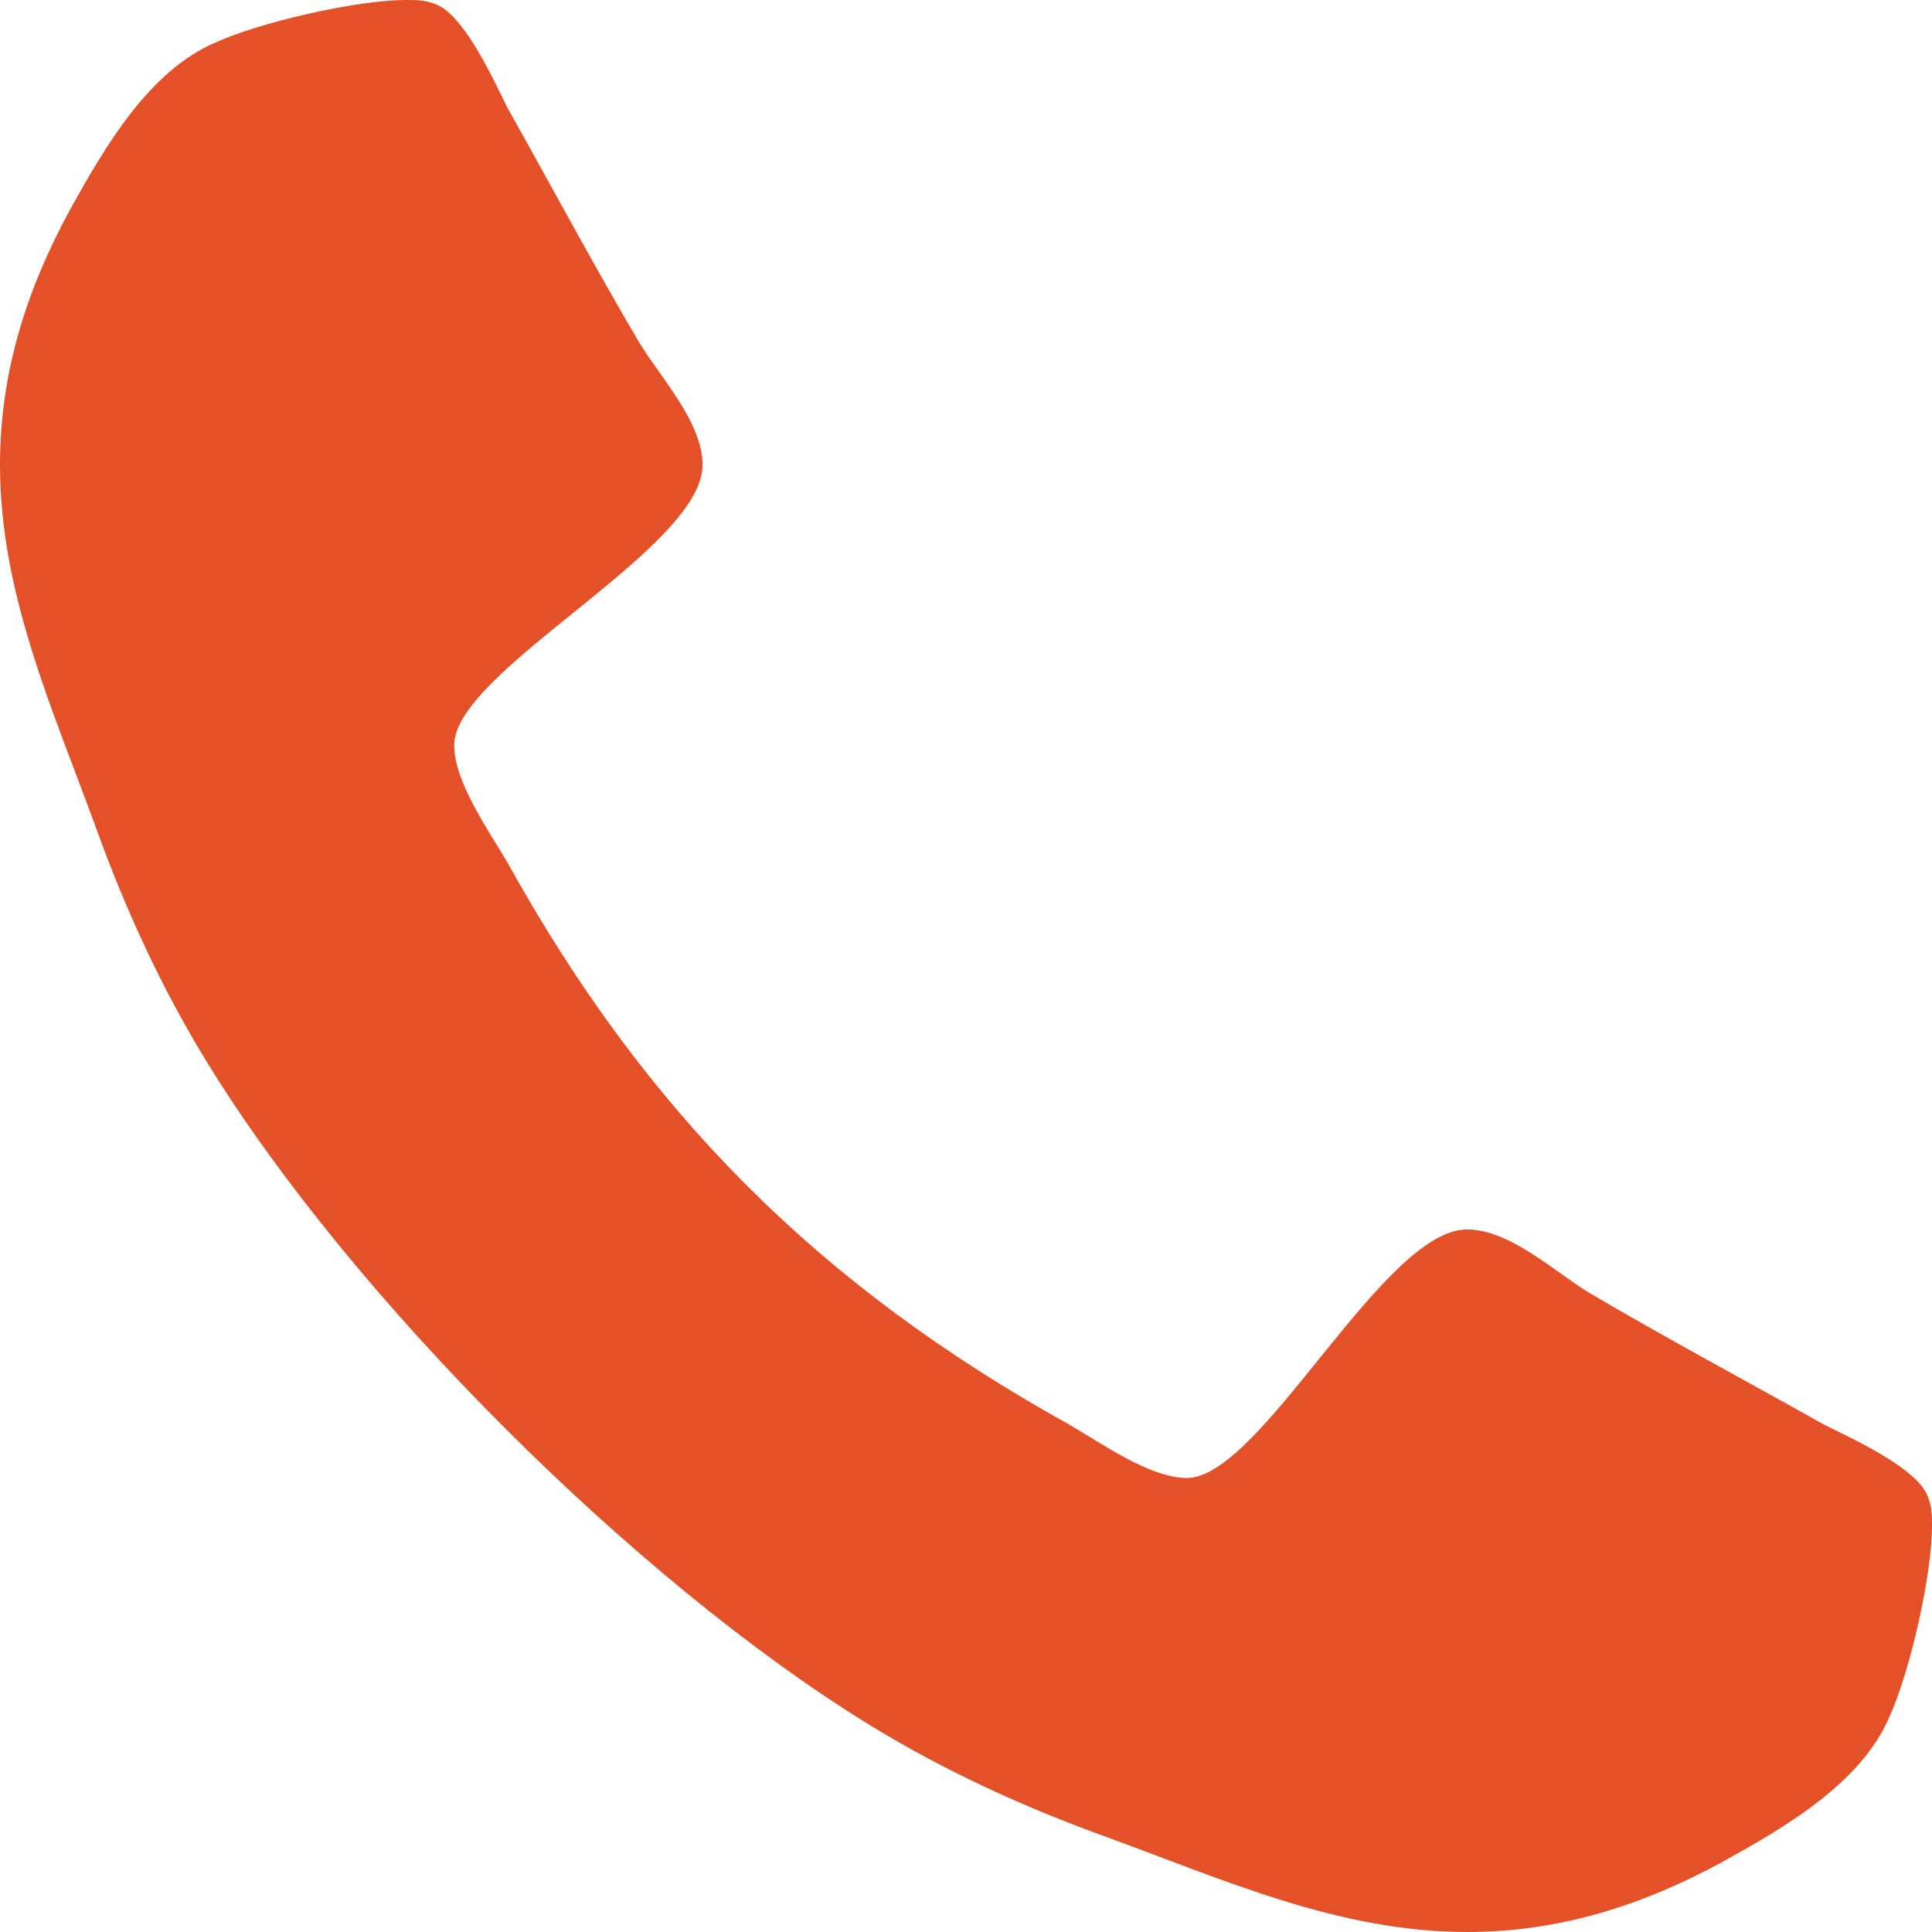
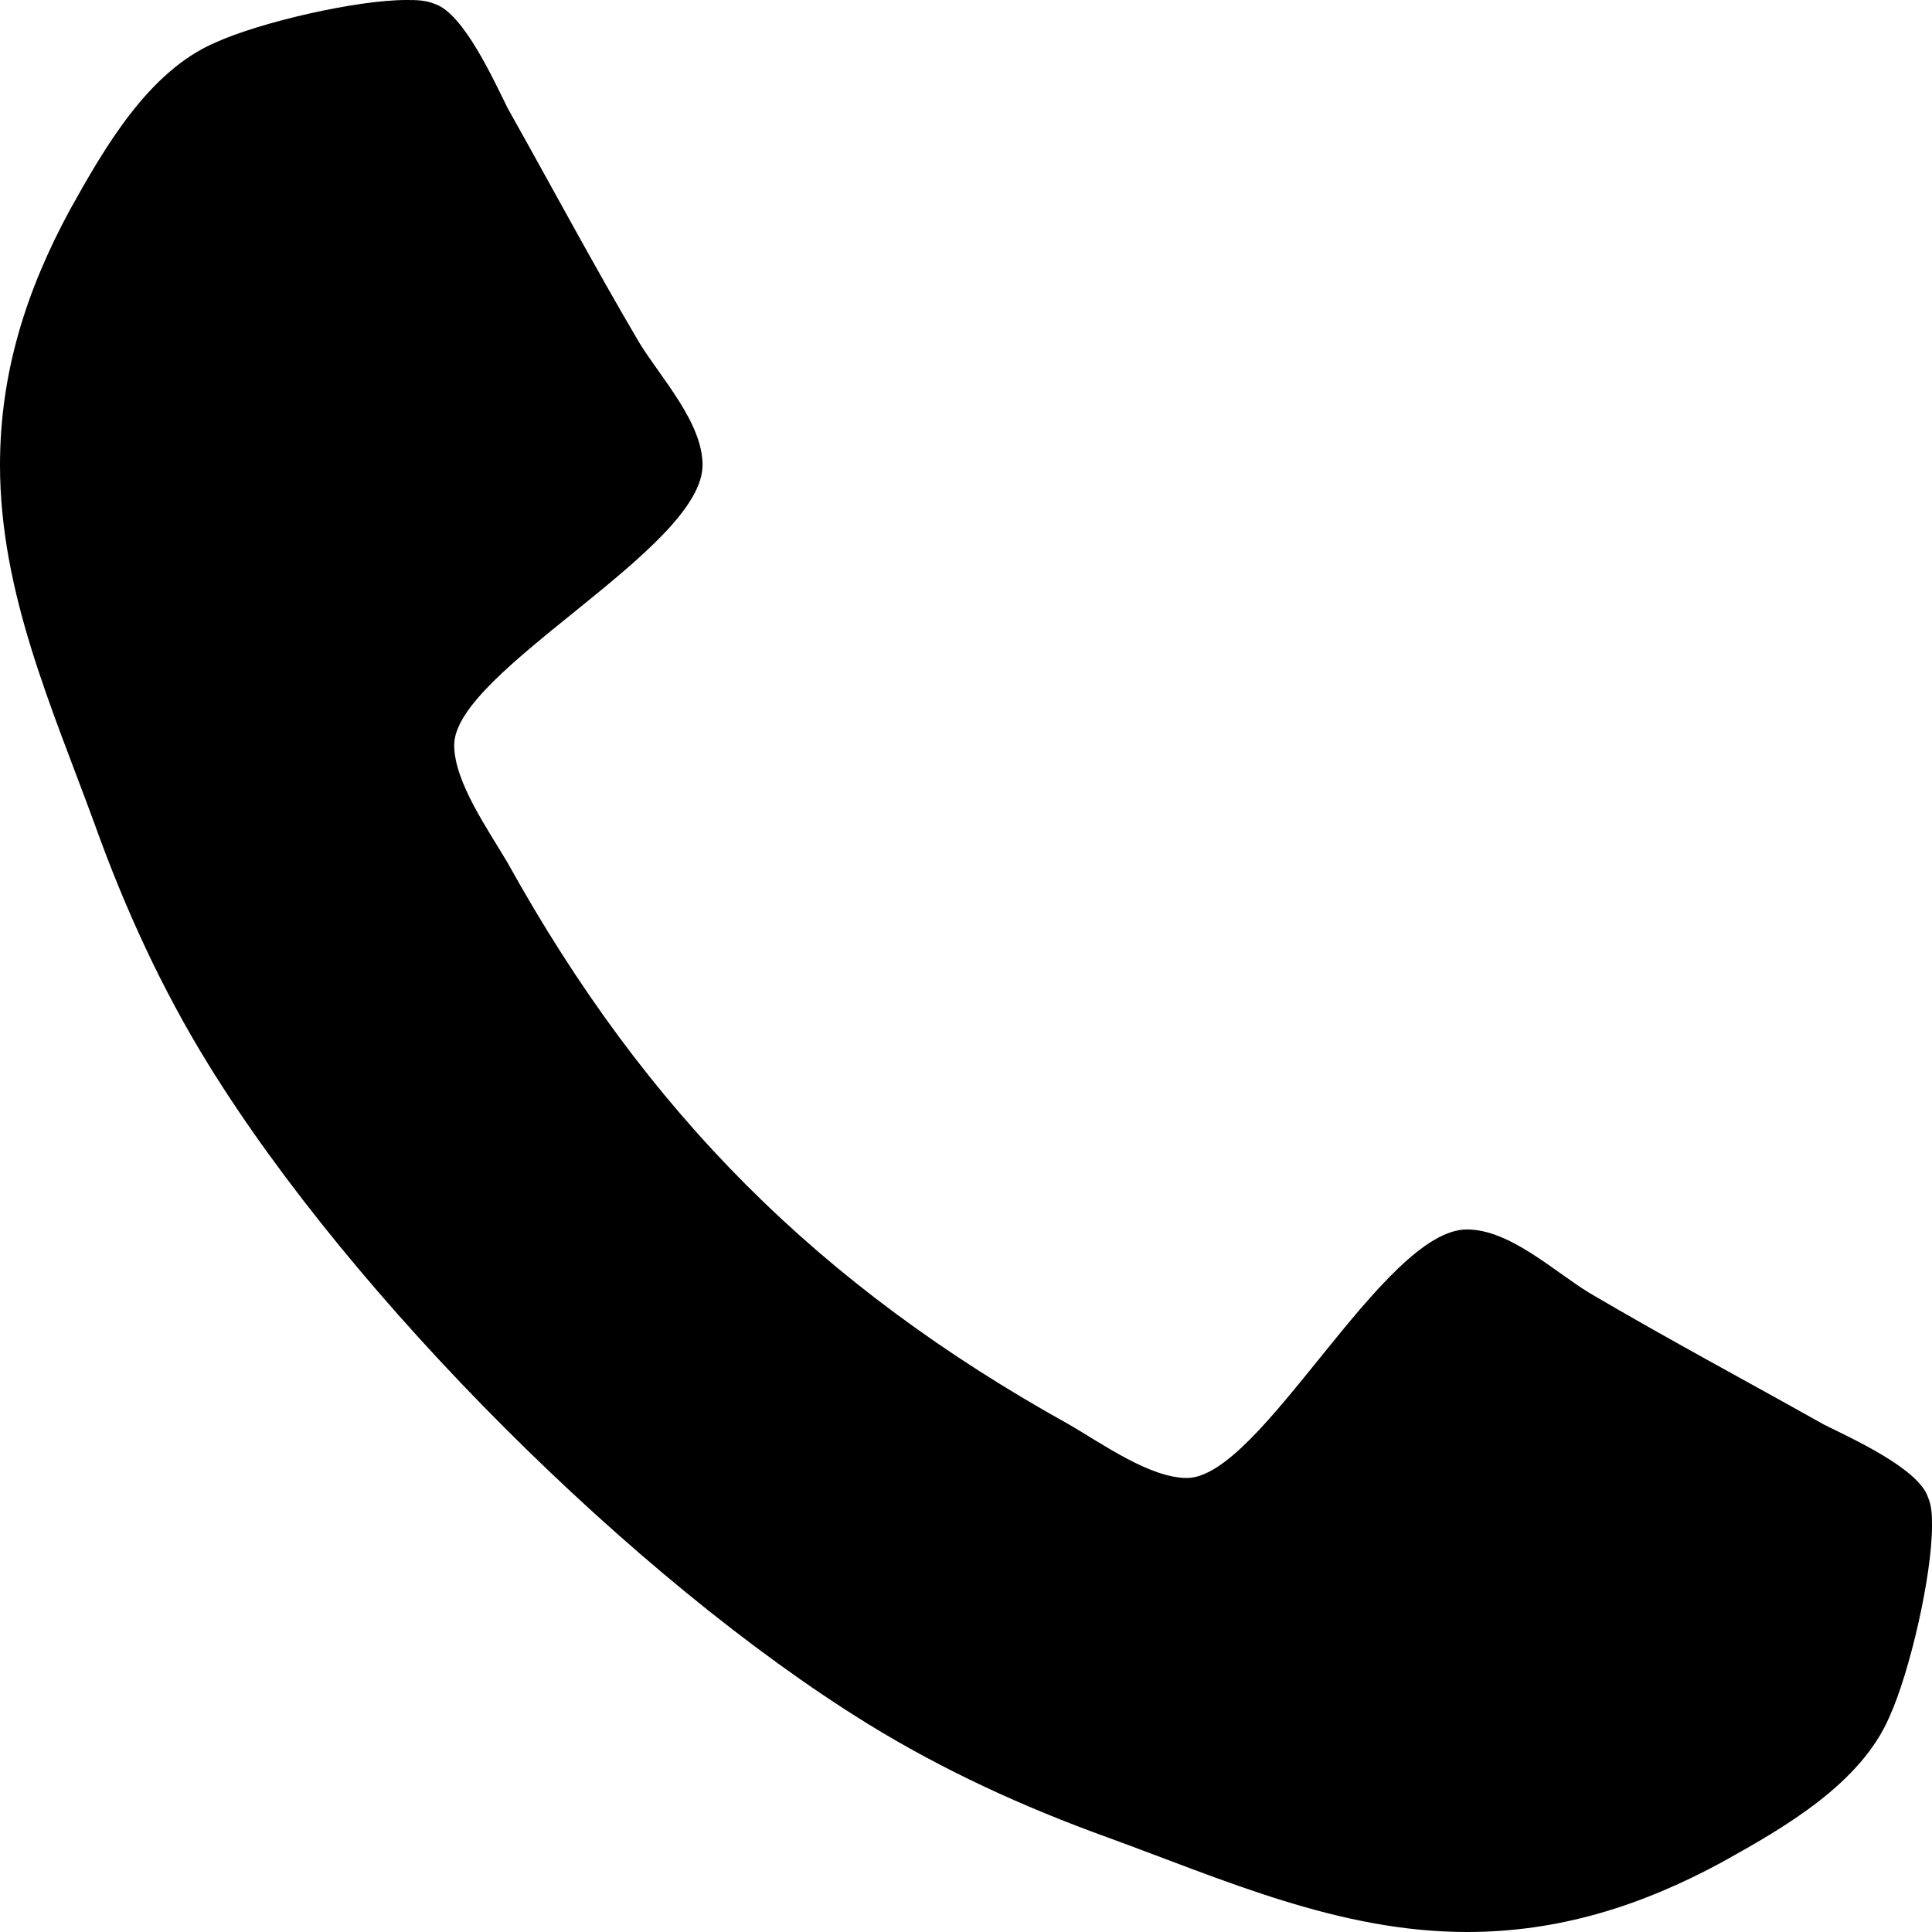
<svg xmlns="http://www.w3.org/2000/svg" version="1.1" id="Layer_1" x="0px" y="0px" width="11px" height="11px" viewBox="0 0 11 11" enable-background="new 0 0 11 11" xml:space="preserve">
  <g>
-     <path fill="#E45028" d="M10.758,9.774c-0.164,0.383-0.602,0.633-0.953,0.828C9.344,10.852,8.875,11,8.352,11   c-0.727,0-1.383-0.297-2.047-0.539c-0.477-0.172-0.938-0.383-1.367-0.648c-1.328-0.82-2.93-2.422-3.75-3.75   C0.922,5.633,0.711,5.172,0.54,4.695C0.297,4.031,0,3.375,0,2.648c0-0.523,0.148-0.992,0.398-1.453   c0.196-0.352,0.446-0.789,0.829-0.953C1.485,0.125,2.032,0,2.313,0c0.055,0,0.109,0,0.164,0.023   c0.164,0.055,0.336,0.438,0.414,0.594c0.25,0.445,0.492,0.898,0.75,1.336C3.766,2.156,4,2.406,4,2.648   C4,3.125,2.586,3.82,2.586,4.242c0,0.211,0.195,0.484,0.305,0.672C3.68,6.336,4.665,7.321,6.086,8.11   c0.188,0.109,0.461,0.305,0.672,0.305C7.18,8.415,7.875,7,8.352,7C8.594,7,8.844,7.235,9.047,7.36   c0.438,0.258,0.891,0.5,1.336,0.75c0.156,0.078,0.539,0.25,0.594,0.414C11,8.579,11,8.633,11,8.688   C11,8.969,10.875,9.516,10.758,9.774z" />
+     <path d="M10.758,9.774c-0.164,0.383-0.602,0.633-0.953,0.828C9.344,10.852,8.875,11,8.352,11   c-0.727,0-1.383-0.297-2.047-0.539c-0.477-0.172-0.938-0.383-1.367-0.648c-1.328-0.82-2.93-2.422-3.75-3.75   C0.922,5.633,0.711,5.172,0.54,4.695C0.297,4.031,0,3.375,0,2.648c0-0.523,0.148-0.992,0.398-1.453   c0.196-0.352,0.446-0.789,0.829-0.953C1.485,0.125,2.032,0,2.313,0c0.055,0,0.109,0,0.164,0.023   c0.164,0.055,0.336,0.438,0.414,0.594c0.25,0.445,0.492,0.898,0.75,1.336C3.766,2.156,4,2.406,4,2.648   C4,3.125,2.586,3.82,2.586,4.242c0,0.211,0.195,0.484,0.305,0.672C3.68,6.336,4.665,7.321,6.086,8.11   c0.188,0.109,0.461,0.305,0.672,0.305C7.18,8.415,7.875,7,8.352,7C8.594,7,8.844,7.235,9.047,7.36   c0.438,0.258,0.891,0.5,1.336,0.75c0.156,0.078,0.539,0.25,0.594,0.414C11,8.579,11,8.633,11,8.688   C11,8.969,10.875,9.516,10.758,9.774z" />
  </g>
</svg>
